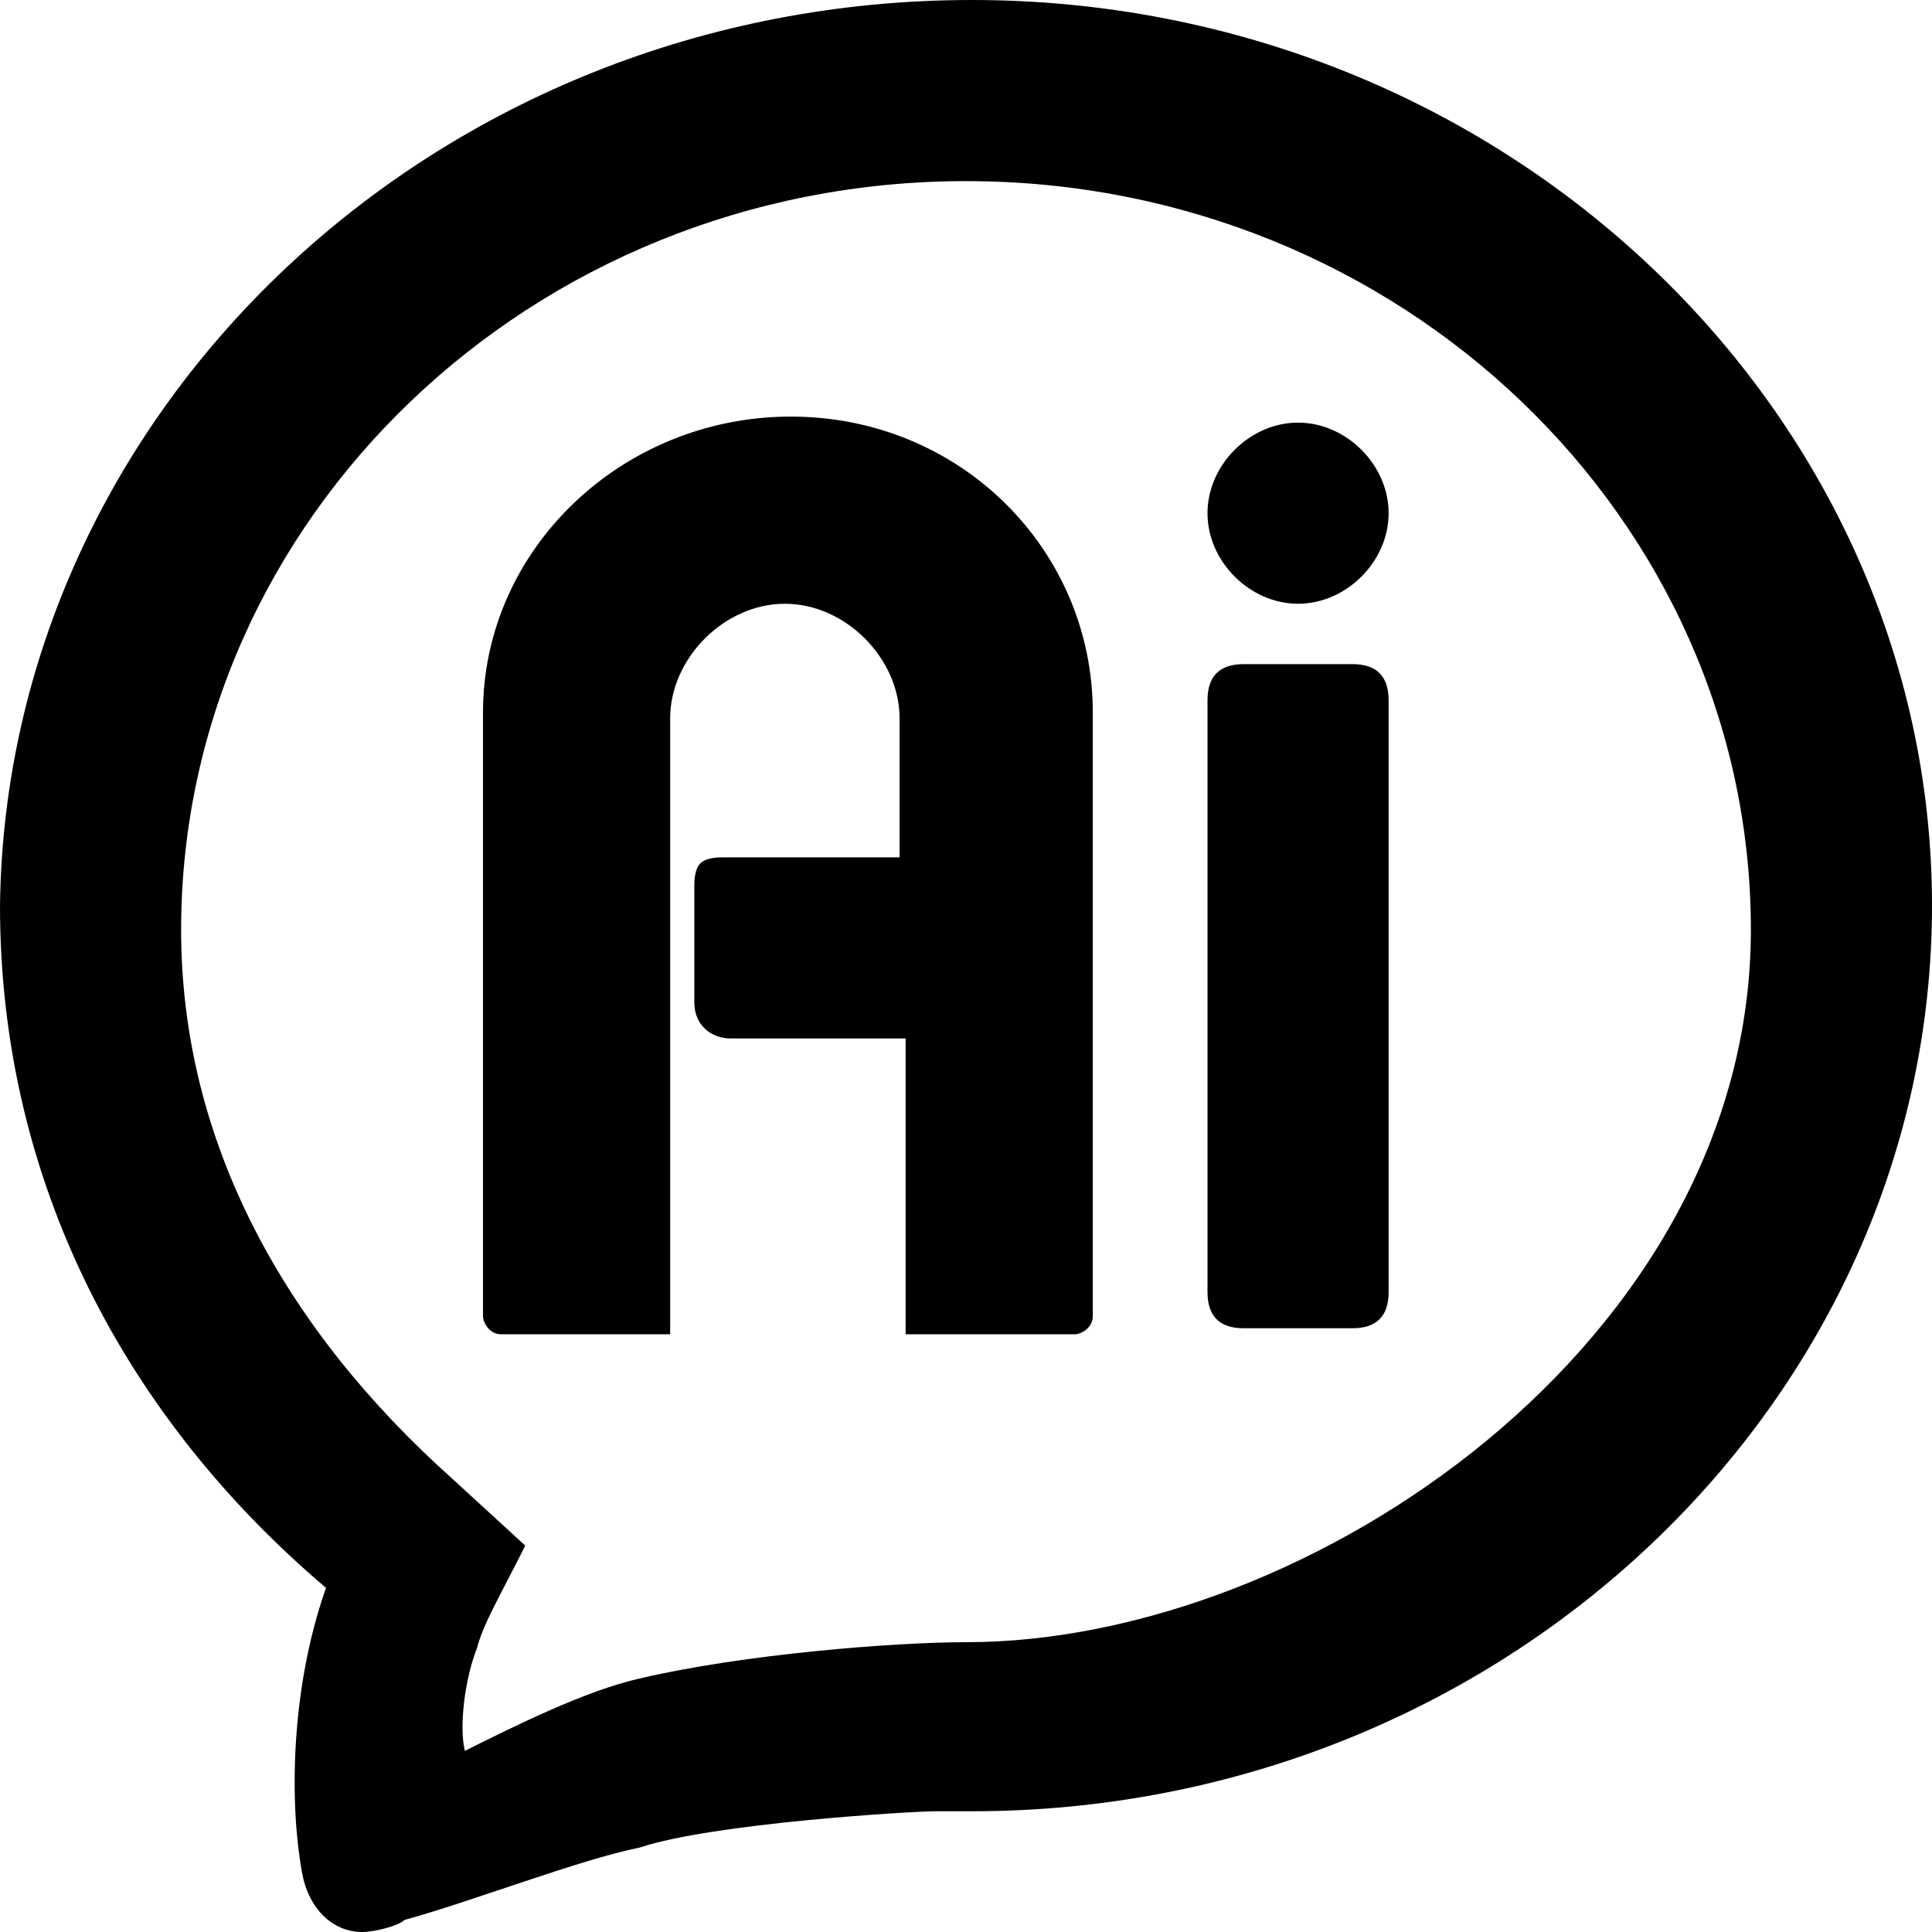
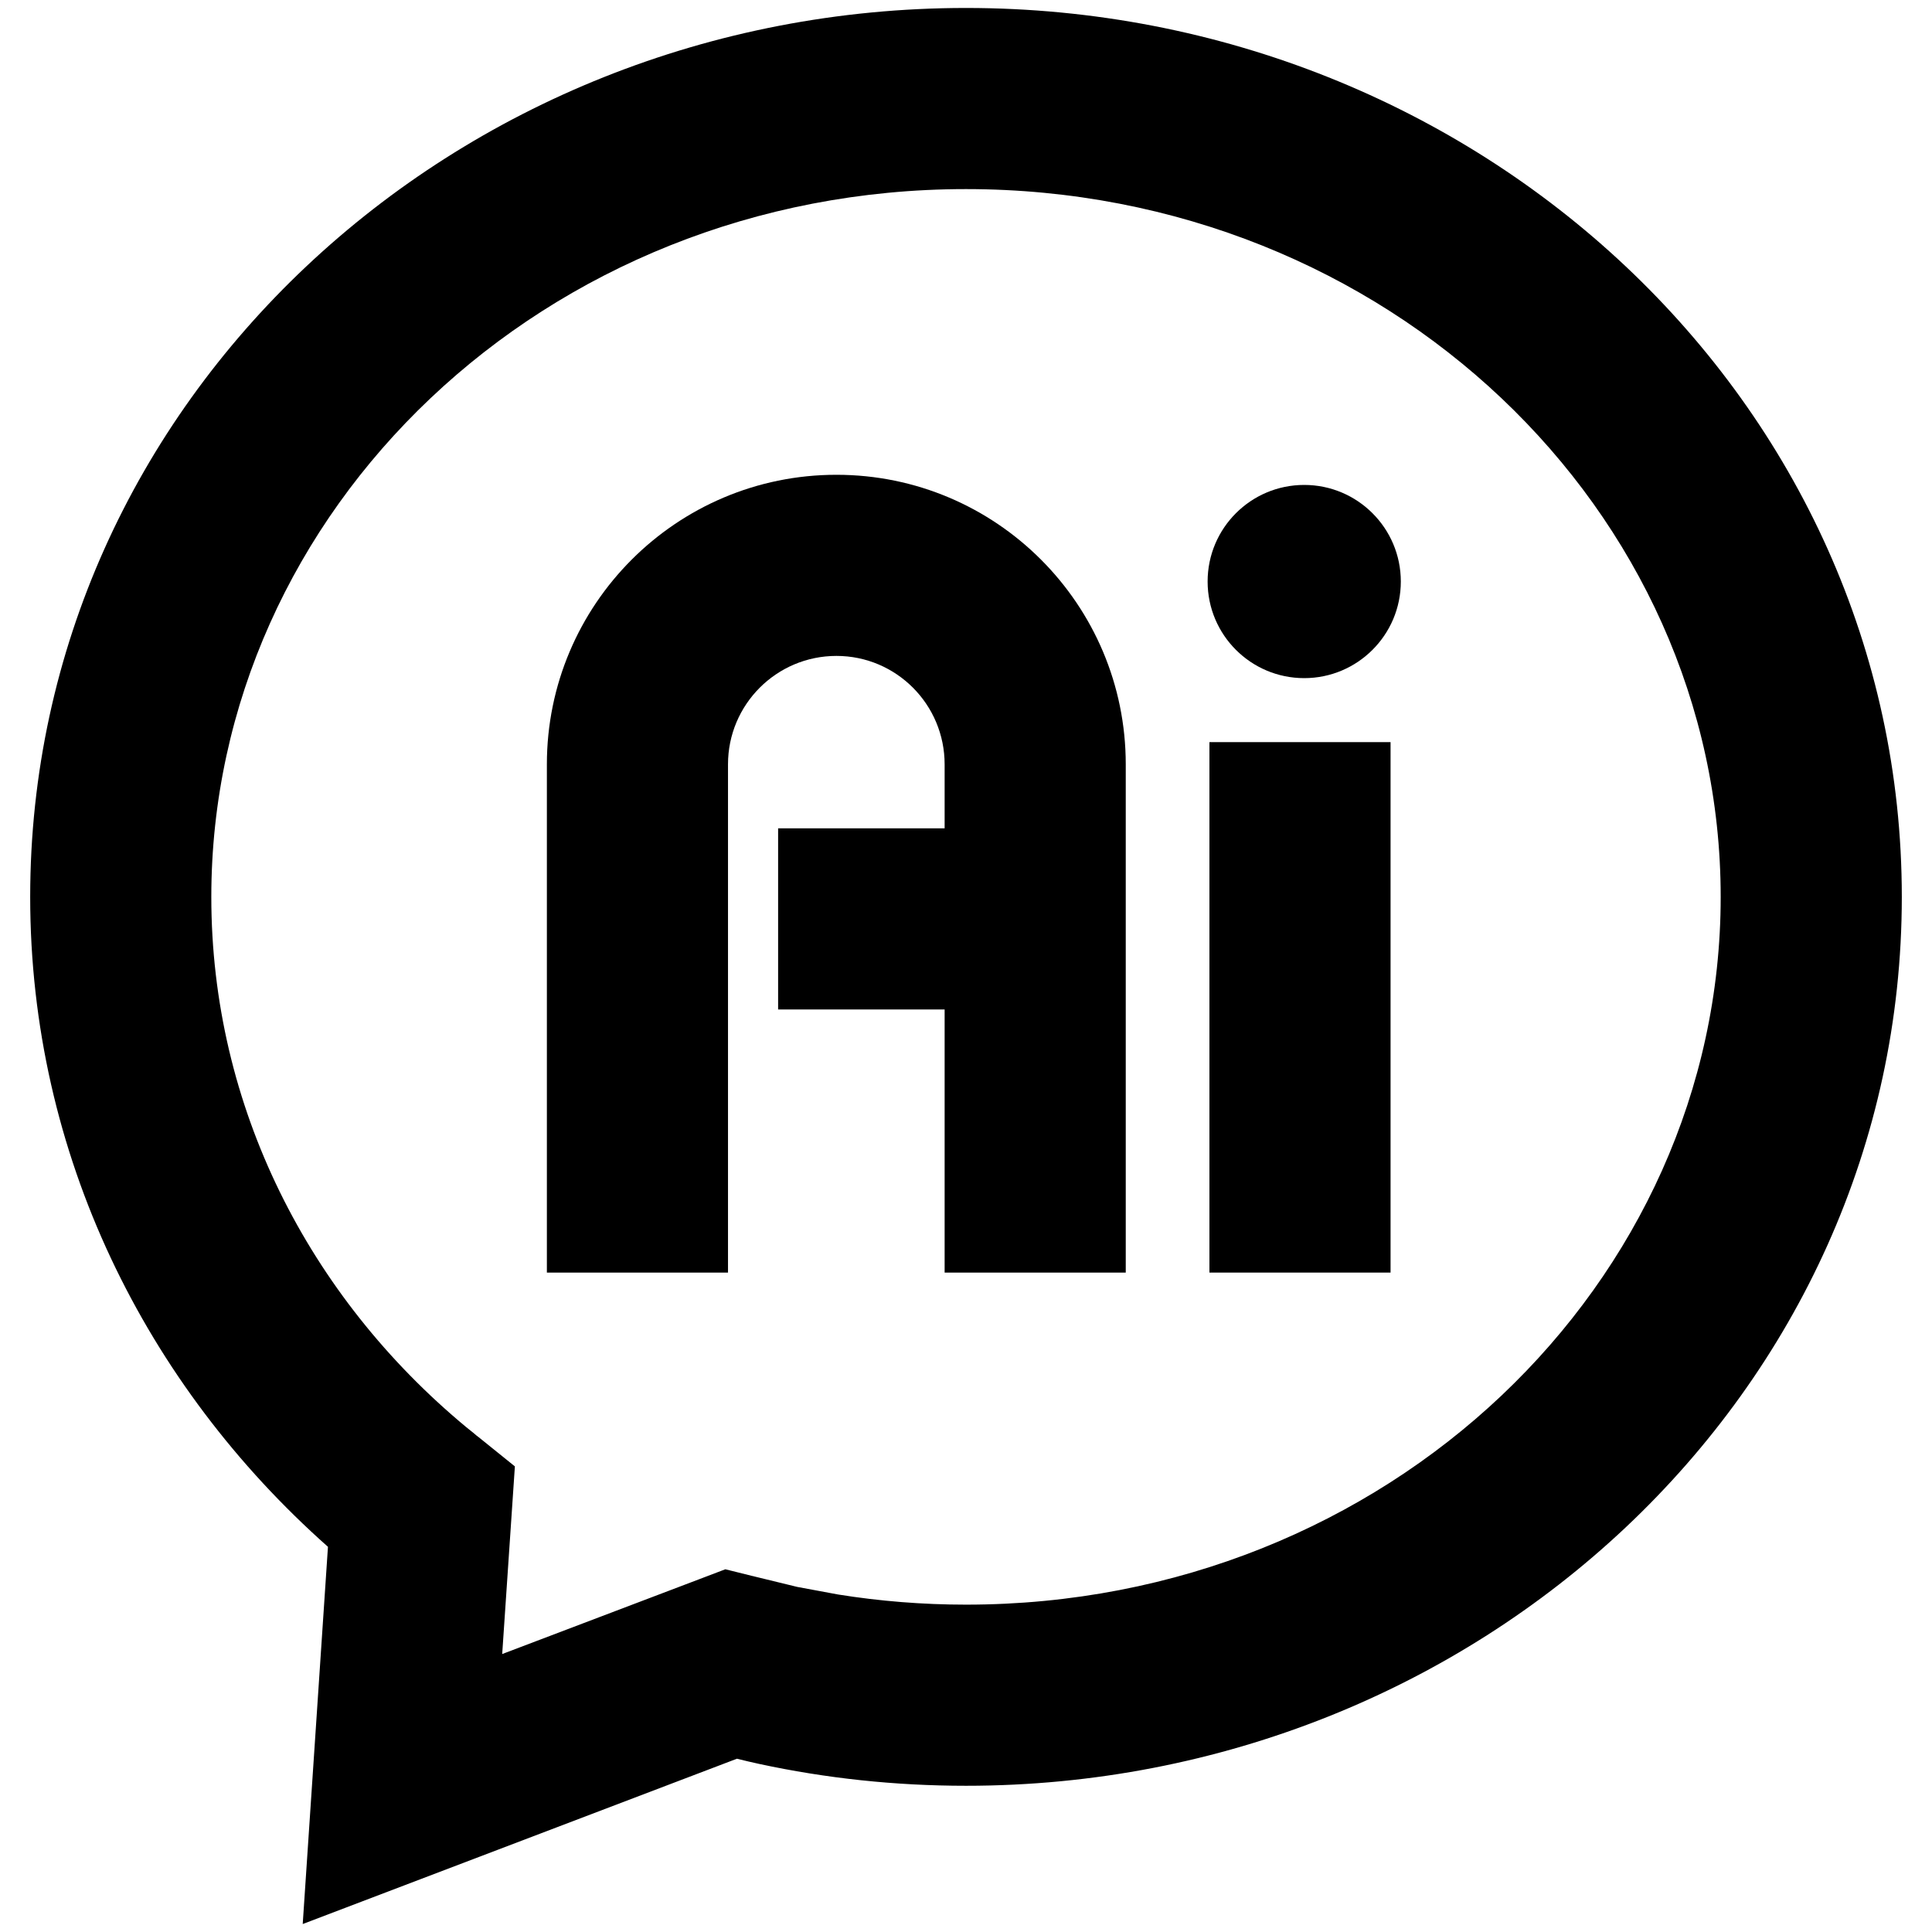
- <svg xmlns="http://www.w3.org/2000/svg" version="1.1" id="图层_1" x="0px" y="0px" viewBox="0 0 32 32" style="enable-background:new 0 0 32 32;" xml:space="preserve">
-   <path id="形状" class="st0" d="M16.1,0C24.9,0,32,6.8,32,15s-7.1,15-15.9,15c-0.1,0-0.3,0-0.6,0c-0.4,0-3.7,0.2-4.9,0.6  c-1,0.2-2.8,0.9-3.9,1.2C6.6,31.9,6.2,32,6,32c-0.5,0-0.9-0.4-1-1c-0.2-1.1-0.2-3,0.4-4.7C2.1,23.5,0,19.6,0,15  C0.1,6.8,7.2,0,16.1,0z M16,3C8.8,3,3,8.6,3,15.4c0,3.5,1.7,6.6,4.5,9.1l1.2,1.1c-0.4,0.8-0.7,1.3-0.8,1.7  c-0.2,0.5-0.3,1.3-0.2,1.7c0.8-0.4,2-1,2.9-1.2c1.7-0.4,4.2-0.6,5.4-0.6c5.7,0,13-5,13-11.8S23.2,3,16,3z M13.1,6.9  C10.3,6.9,8,9.1,8,11.8v10c0,0.1,0.1,0.3,0.3,0.3h2.8V11.9c0-1,0.9-1.9,1.9-1.9s1.9,0.9,1.9,1.9v2.3H12c-0.1,0-0.3,0-0.4,0.1  c-0.1,0.1-0.1,0.3-0.1,0.4v1.9c0,0.4,0.3,0.6,0.6,0.6H15v4.9h2.8c0.1,0,0.3-0.1,0.3-0.3v-10C18.1,9.1,15.9,6.9,13.1,6.9L13.1,6.9z   M22.4,11h-1.8c-0.4,0-0.6,0.2-0.6,0.6v9.8c0,0.4,0.2,0.6,0.6,0.6h1.8c0.4,0,0.6-0.2,0.6-0.6v-9.8C23,11.2,22.8,11,22.4,11z   M21.5,10c0.8,0,1.5-0.7,1.5-1.5S22.3,7,21.5,7S20,7.7,20,8.5S20.7,10,21.5,10z" fill="currentColor" />
+ <svg xmlns="http://www.w3.org/2000/svg" width="16" height="16" viewBox="0 0 16 16" fill="none">
+   <path d="M14.25 7.428C14.25 4.231 11.493 1.566 8 1.566C4.507 1.566 1.75 4.231 1.75 7.428C1.75 9.166 2.558 10.738 3.86 11.818C3.874 11.83 3.898 11.849 3.921 11.867C3.932 11.876 3.941 11.884 3.948 11.89C3.952 11.892 3.954 11.895 3.956 11.896L3.959 11.898L4.264 12.144L4.159 13.698L5.789 13.079L6.007 12.996L6.232 13.052L6.242 13.054L6.245 13.055C6.247 13.055 6.25 13.056 6.253 13.057L6.602 13.142L6.941 13.205C7.285 13.26 7.639 13.289 8 13.289C11.493 13.289 14.25 10.625 14.25 7.428ZM15.75 7.428C15.75 11.533 12.239 14.789 8 14.789C7.412 14.789 6.839 14.727 6.287 14.608C6.233 14.597 6.166 14.58 6.103 14.565L2.507 15.934L2.716 12.81C1.207 11.472 0.25 9.561 0.25 7.428C0.25 3.322 3.761 0.066 8 0.066C12.239 0.066 15.75 3.322 15.75 7.428Z" fill="black" />
+   <path d="M7.823 6.33C7.823 5.834 7.422 5.432 6.927 5.432C6.431 5.432 6.029 5.834 6.029 6.33V10.539H4.529V6.33C4.529 5.006 5.603 3.932 6.927 3.932C8.25 3.932 9.323 5.006 9.323 6.33V10.539H7.823V6.33Z" fill="black" />
+   <path d="M8.388 6.86V8.36H6.444V6.86H8.388Z" fill="black" />
+   <path d="M11.516 6.146V10.539H10.016V6.146H11.516Z" fill="black" />
+   <path d="M11.601 4.816C11.601 5.258 11.242 5.616 10.801 5.616C10.359 5.616 10.001 5.258 10.001 4.816C10.001 4.374 10.359 4.016 10.801 4.016C11.242 4.016 11.601 4.374 11.601 4.816Z" fill="black" />
</svg>
